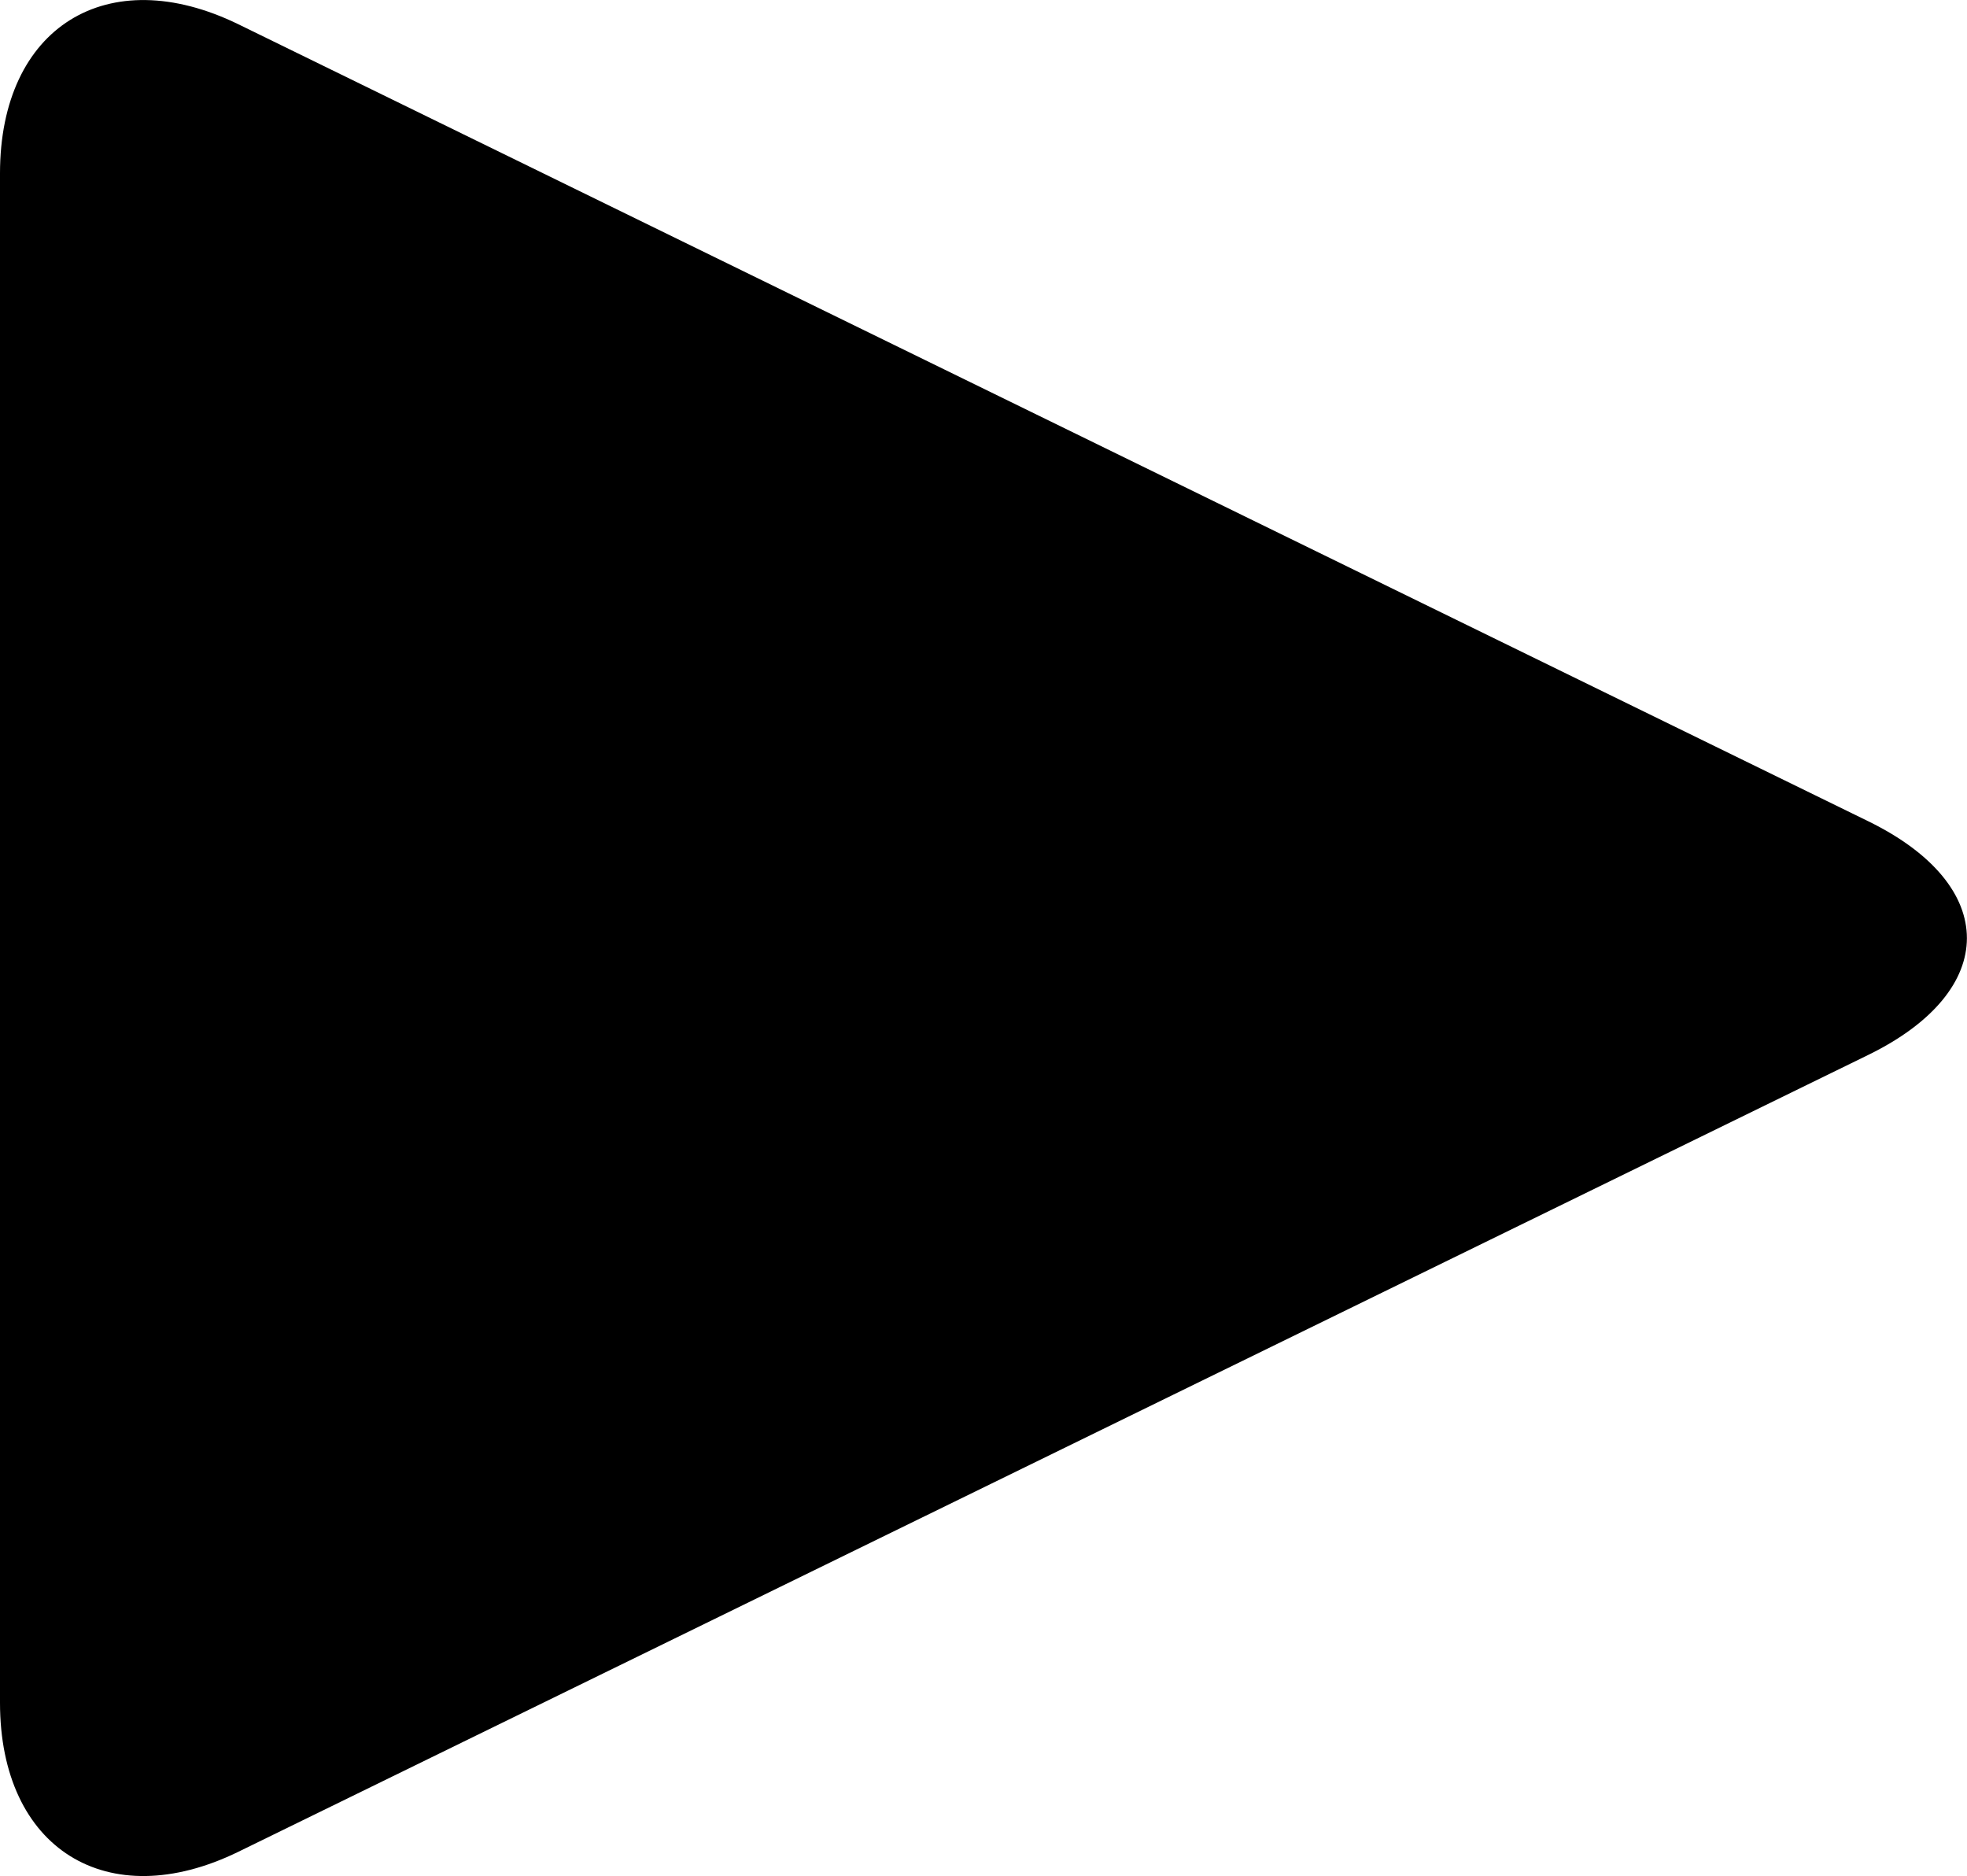
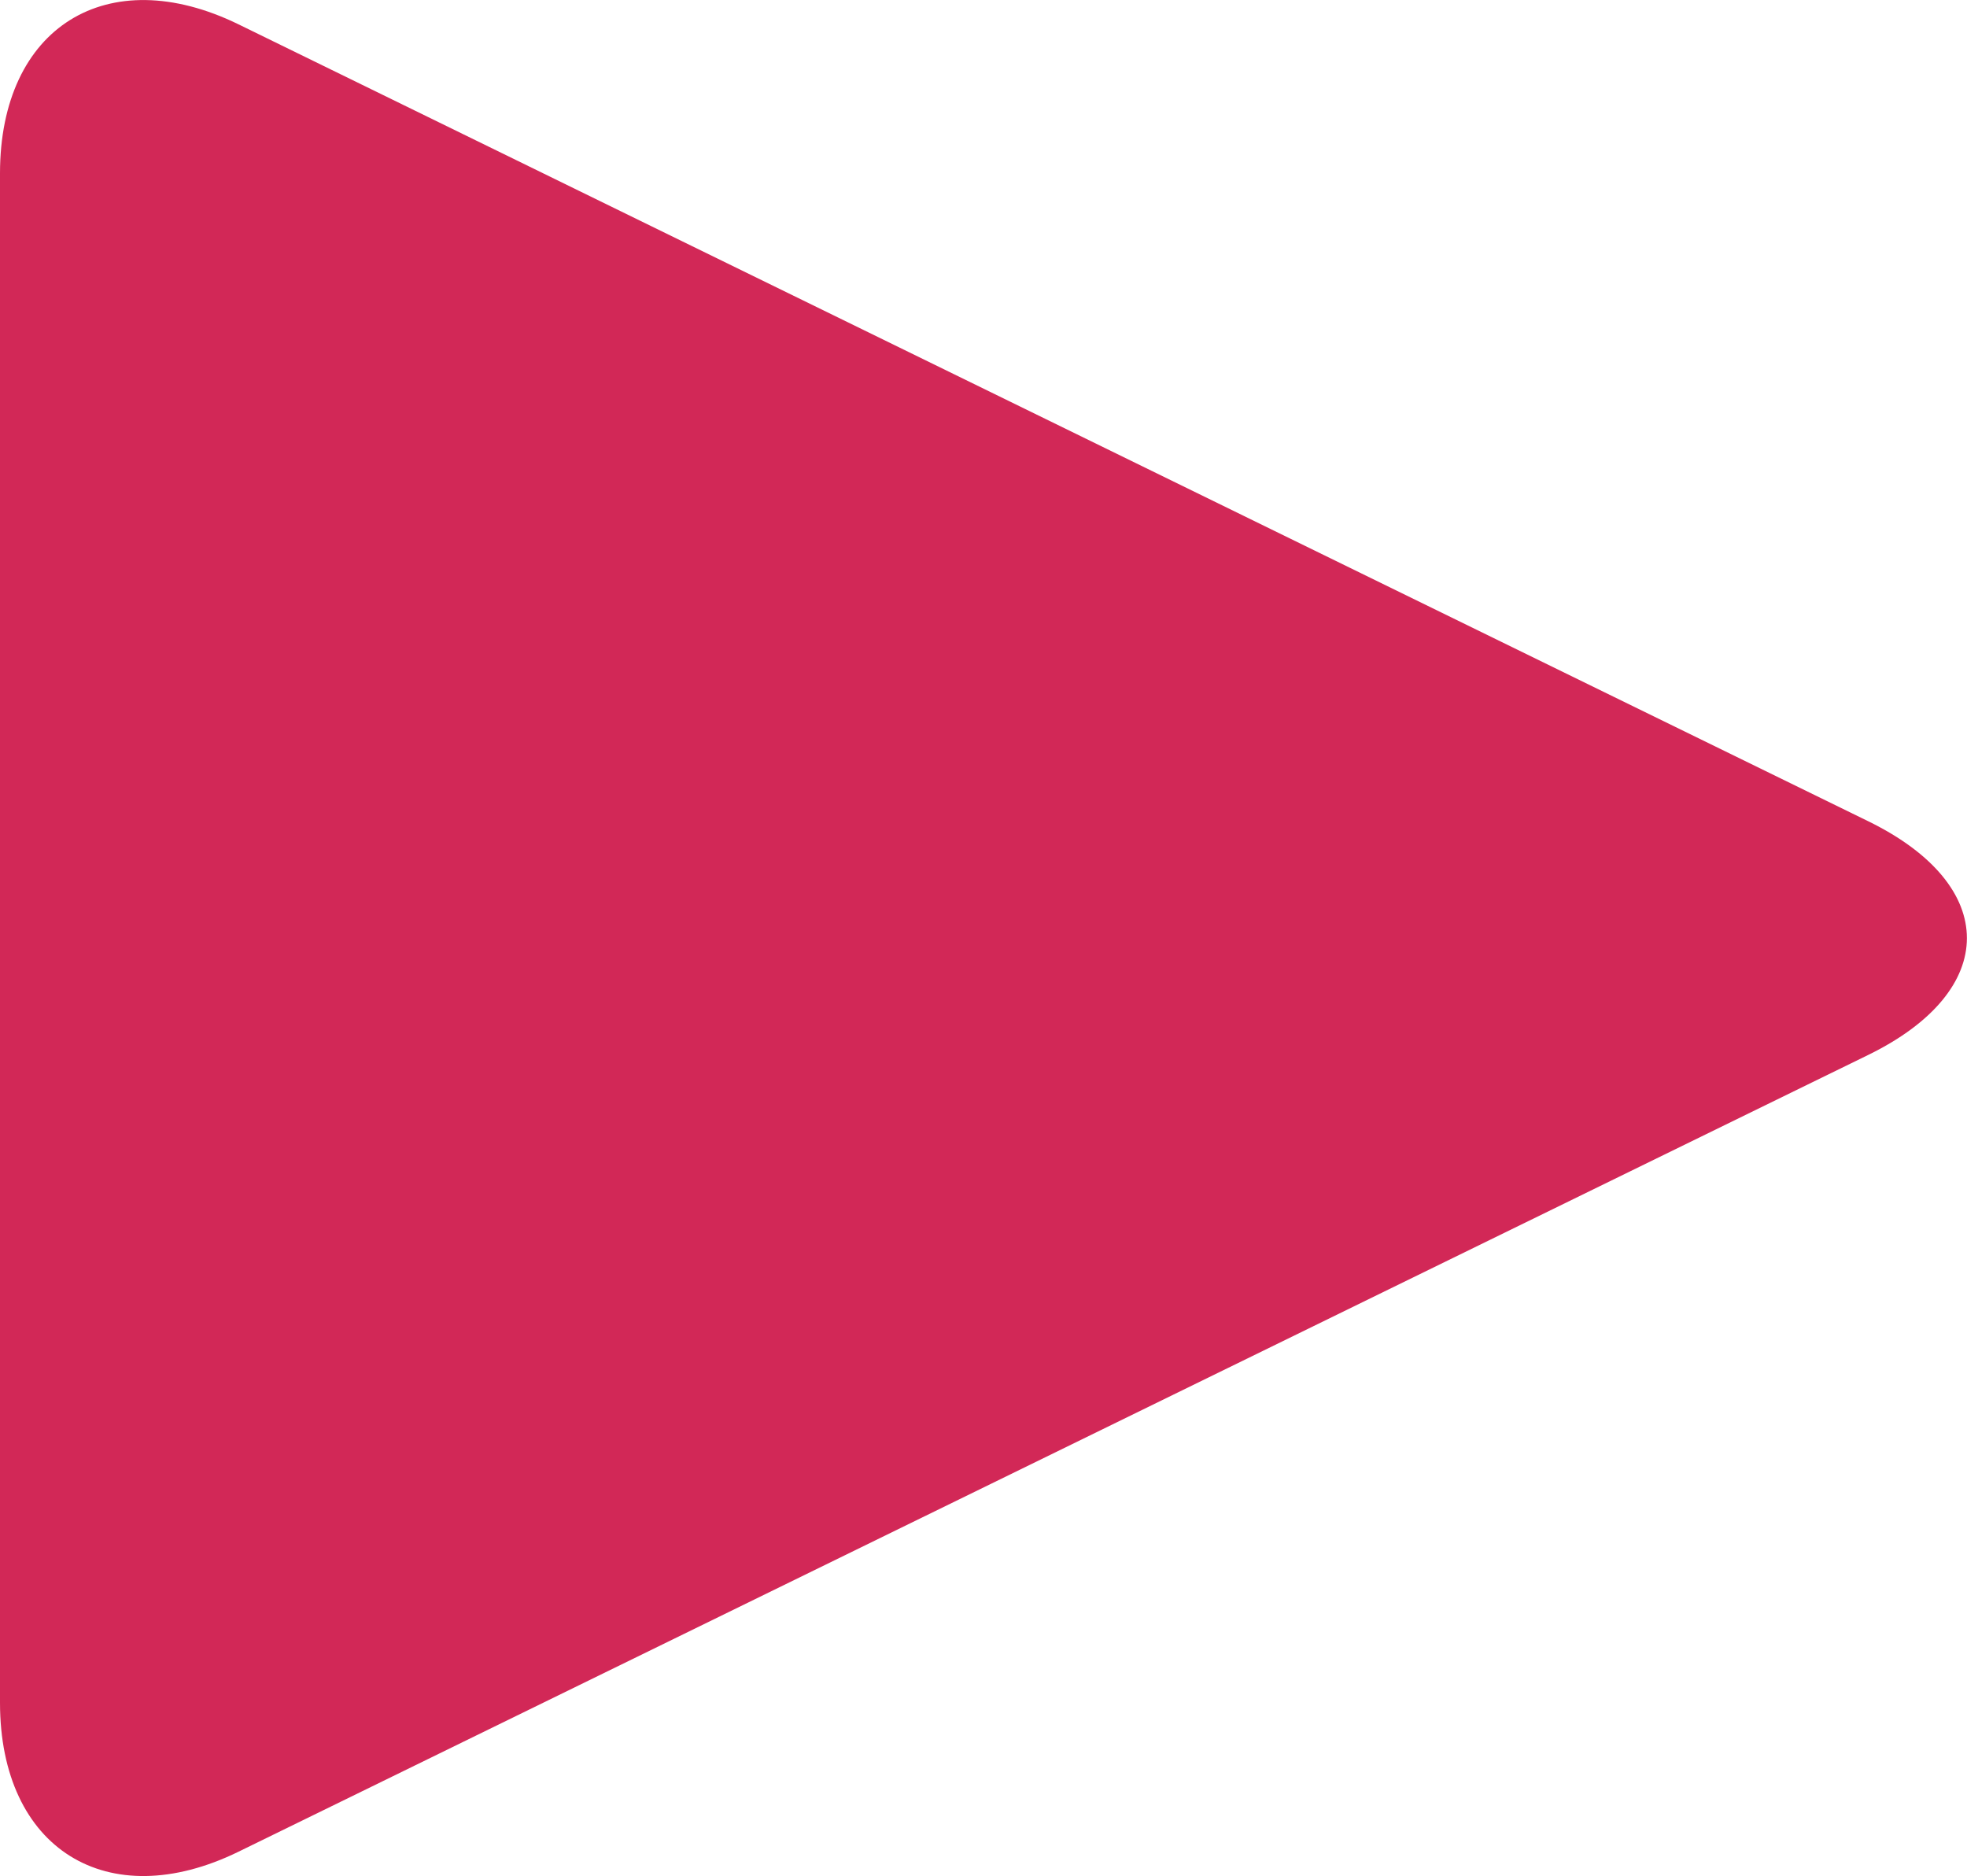
<svg xmlns="http://www.w3.org/2000/svg" version="1.0" id="Layer_1" x="0px" y="0px" width="14.64px" height="13.96px" viewBox="0 0 14.64 13.96" enable-background="new 0 0 14.64 13.96" xml:space="preserve">
-   <path d="M1.775,13.78C0.799,14.257,0,13.758,0,12.671V1.29c0-1.088,0.799-1.585,1.775-1.109l12.133,5.932 c0.975,0.478,0.975,1.258,0,1.736L1.775,13.78z" />
+   <path style="fill:#d22857;" d="M1.775,13.78C0.799,14.257,0,13.758,0,12.671V1.29c0-1.088,0.799-1.585,1.775-1.109l12.133,5.932 c0.975,0.478,0.975,1.258,0,1.736L1.775,13.78z" />
</svg>
